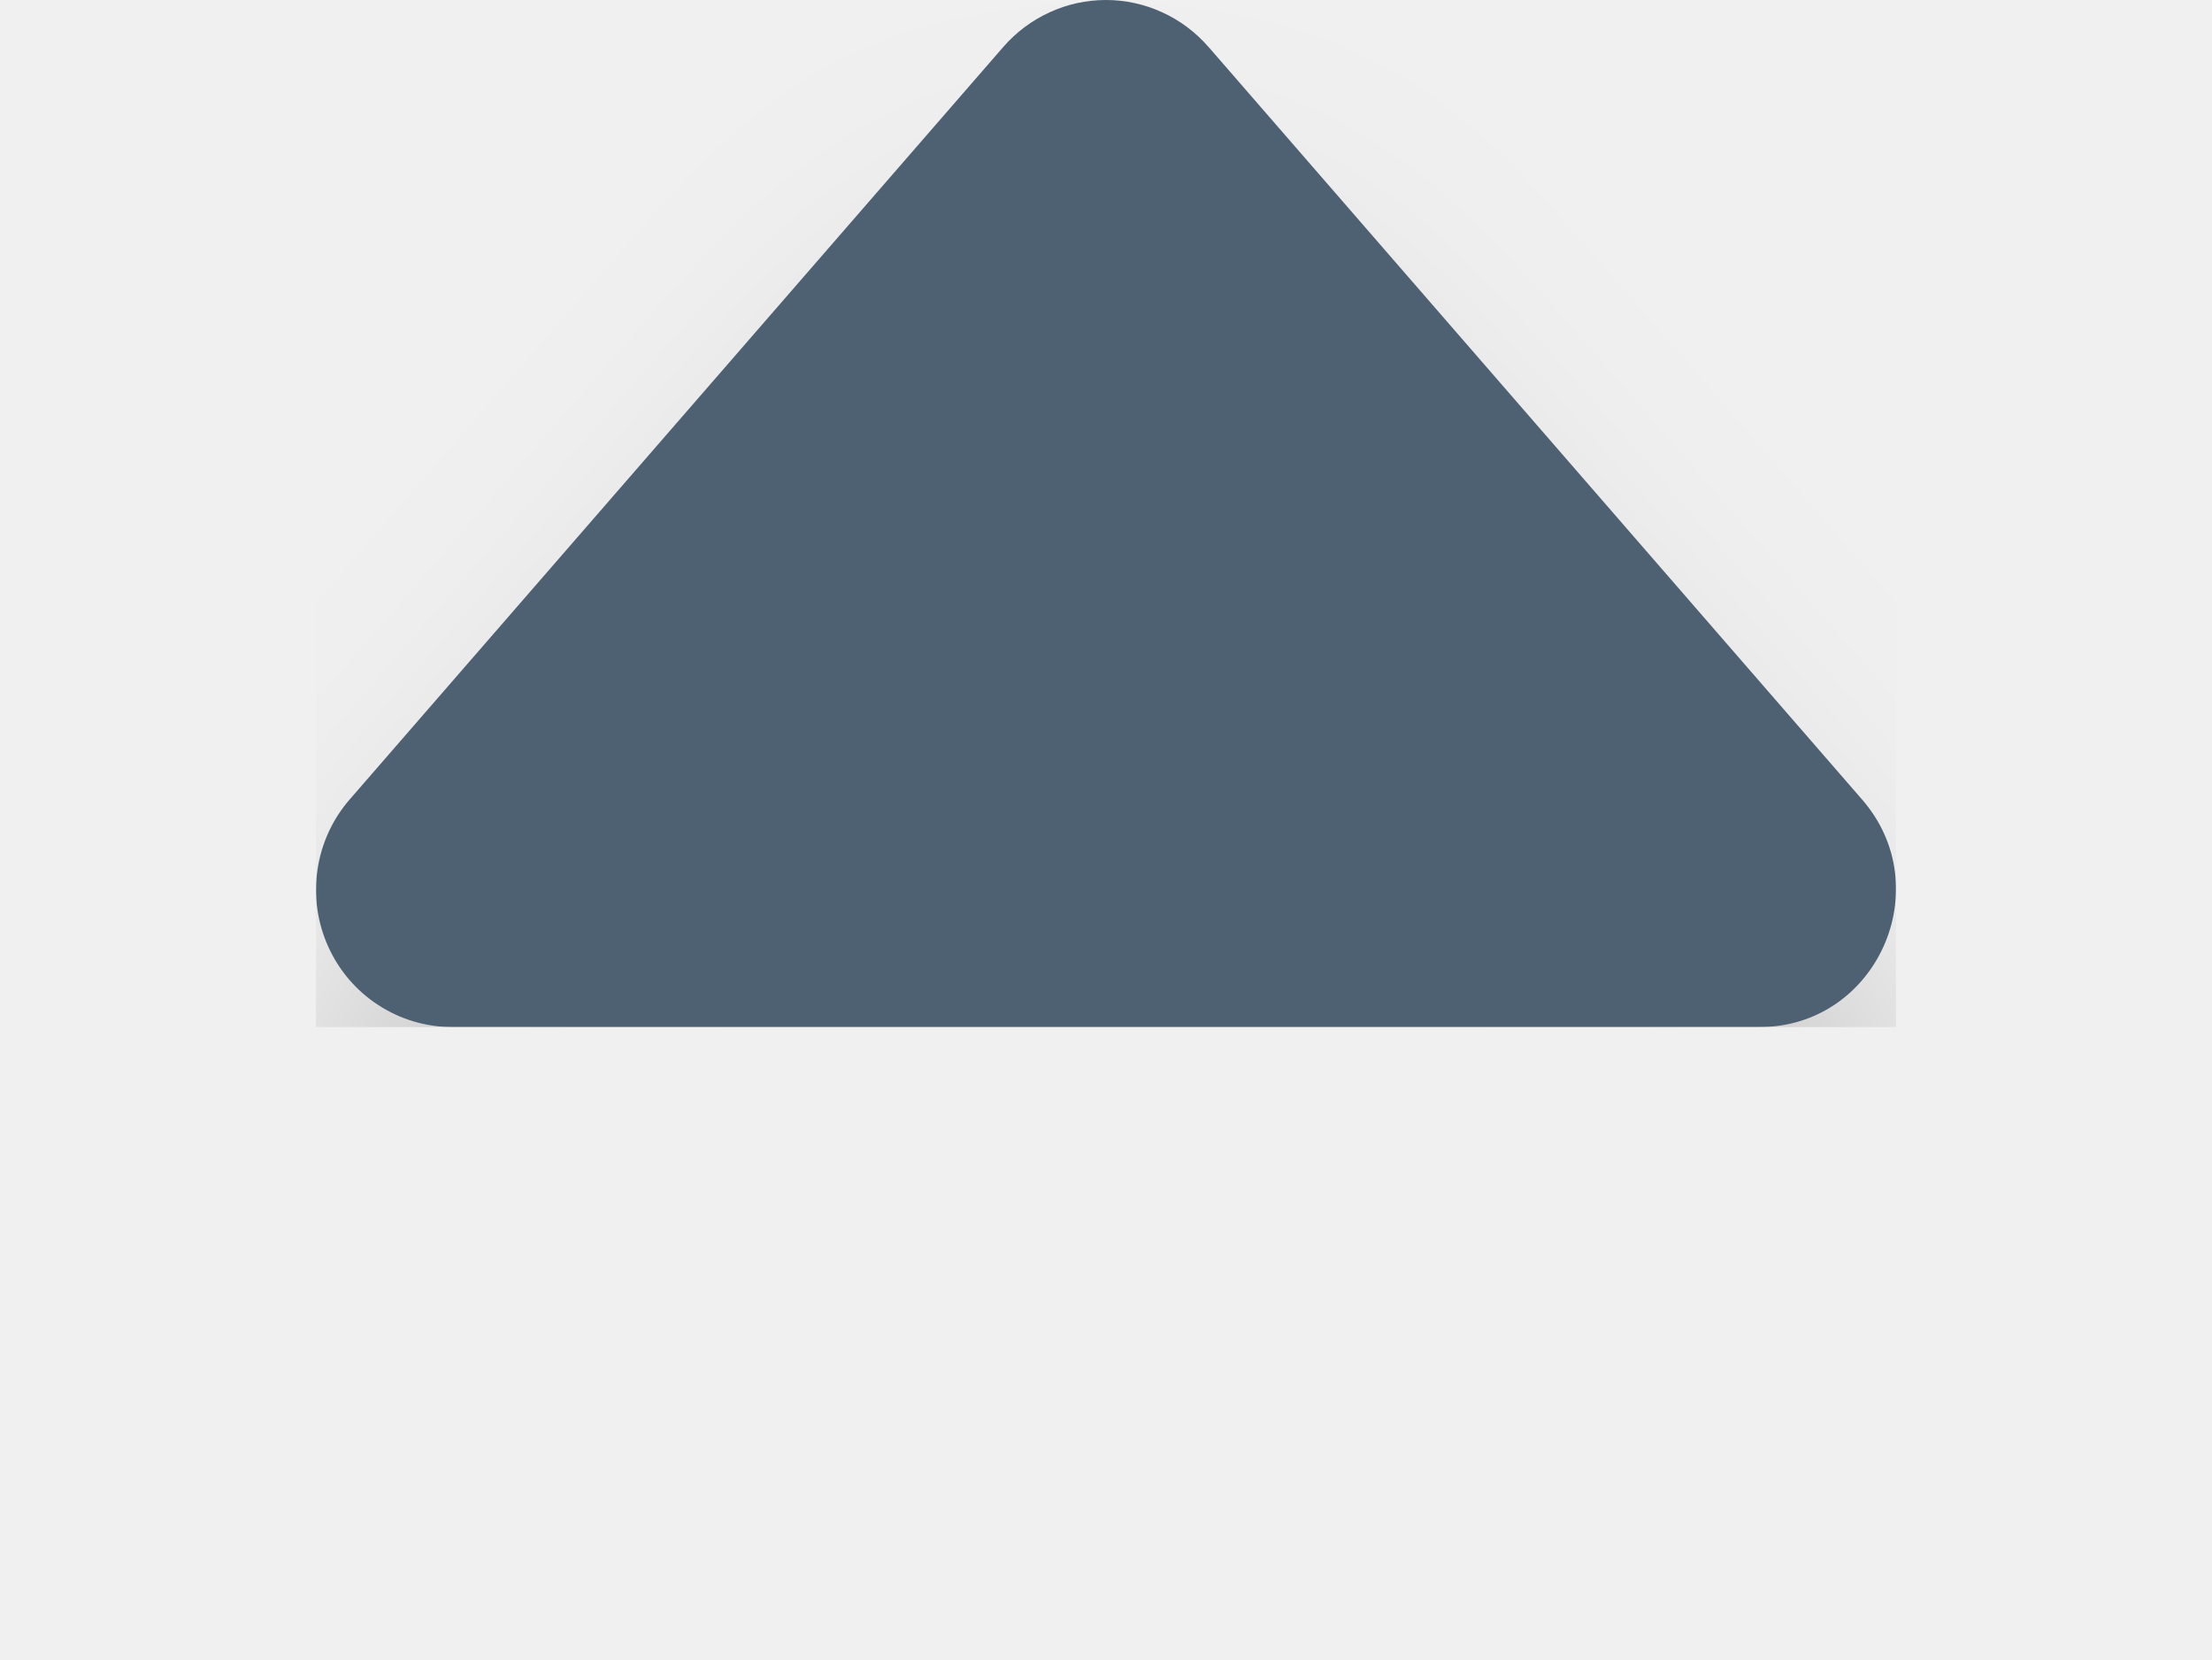
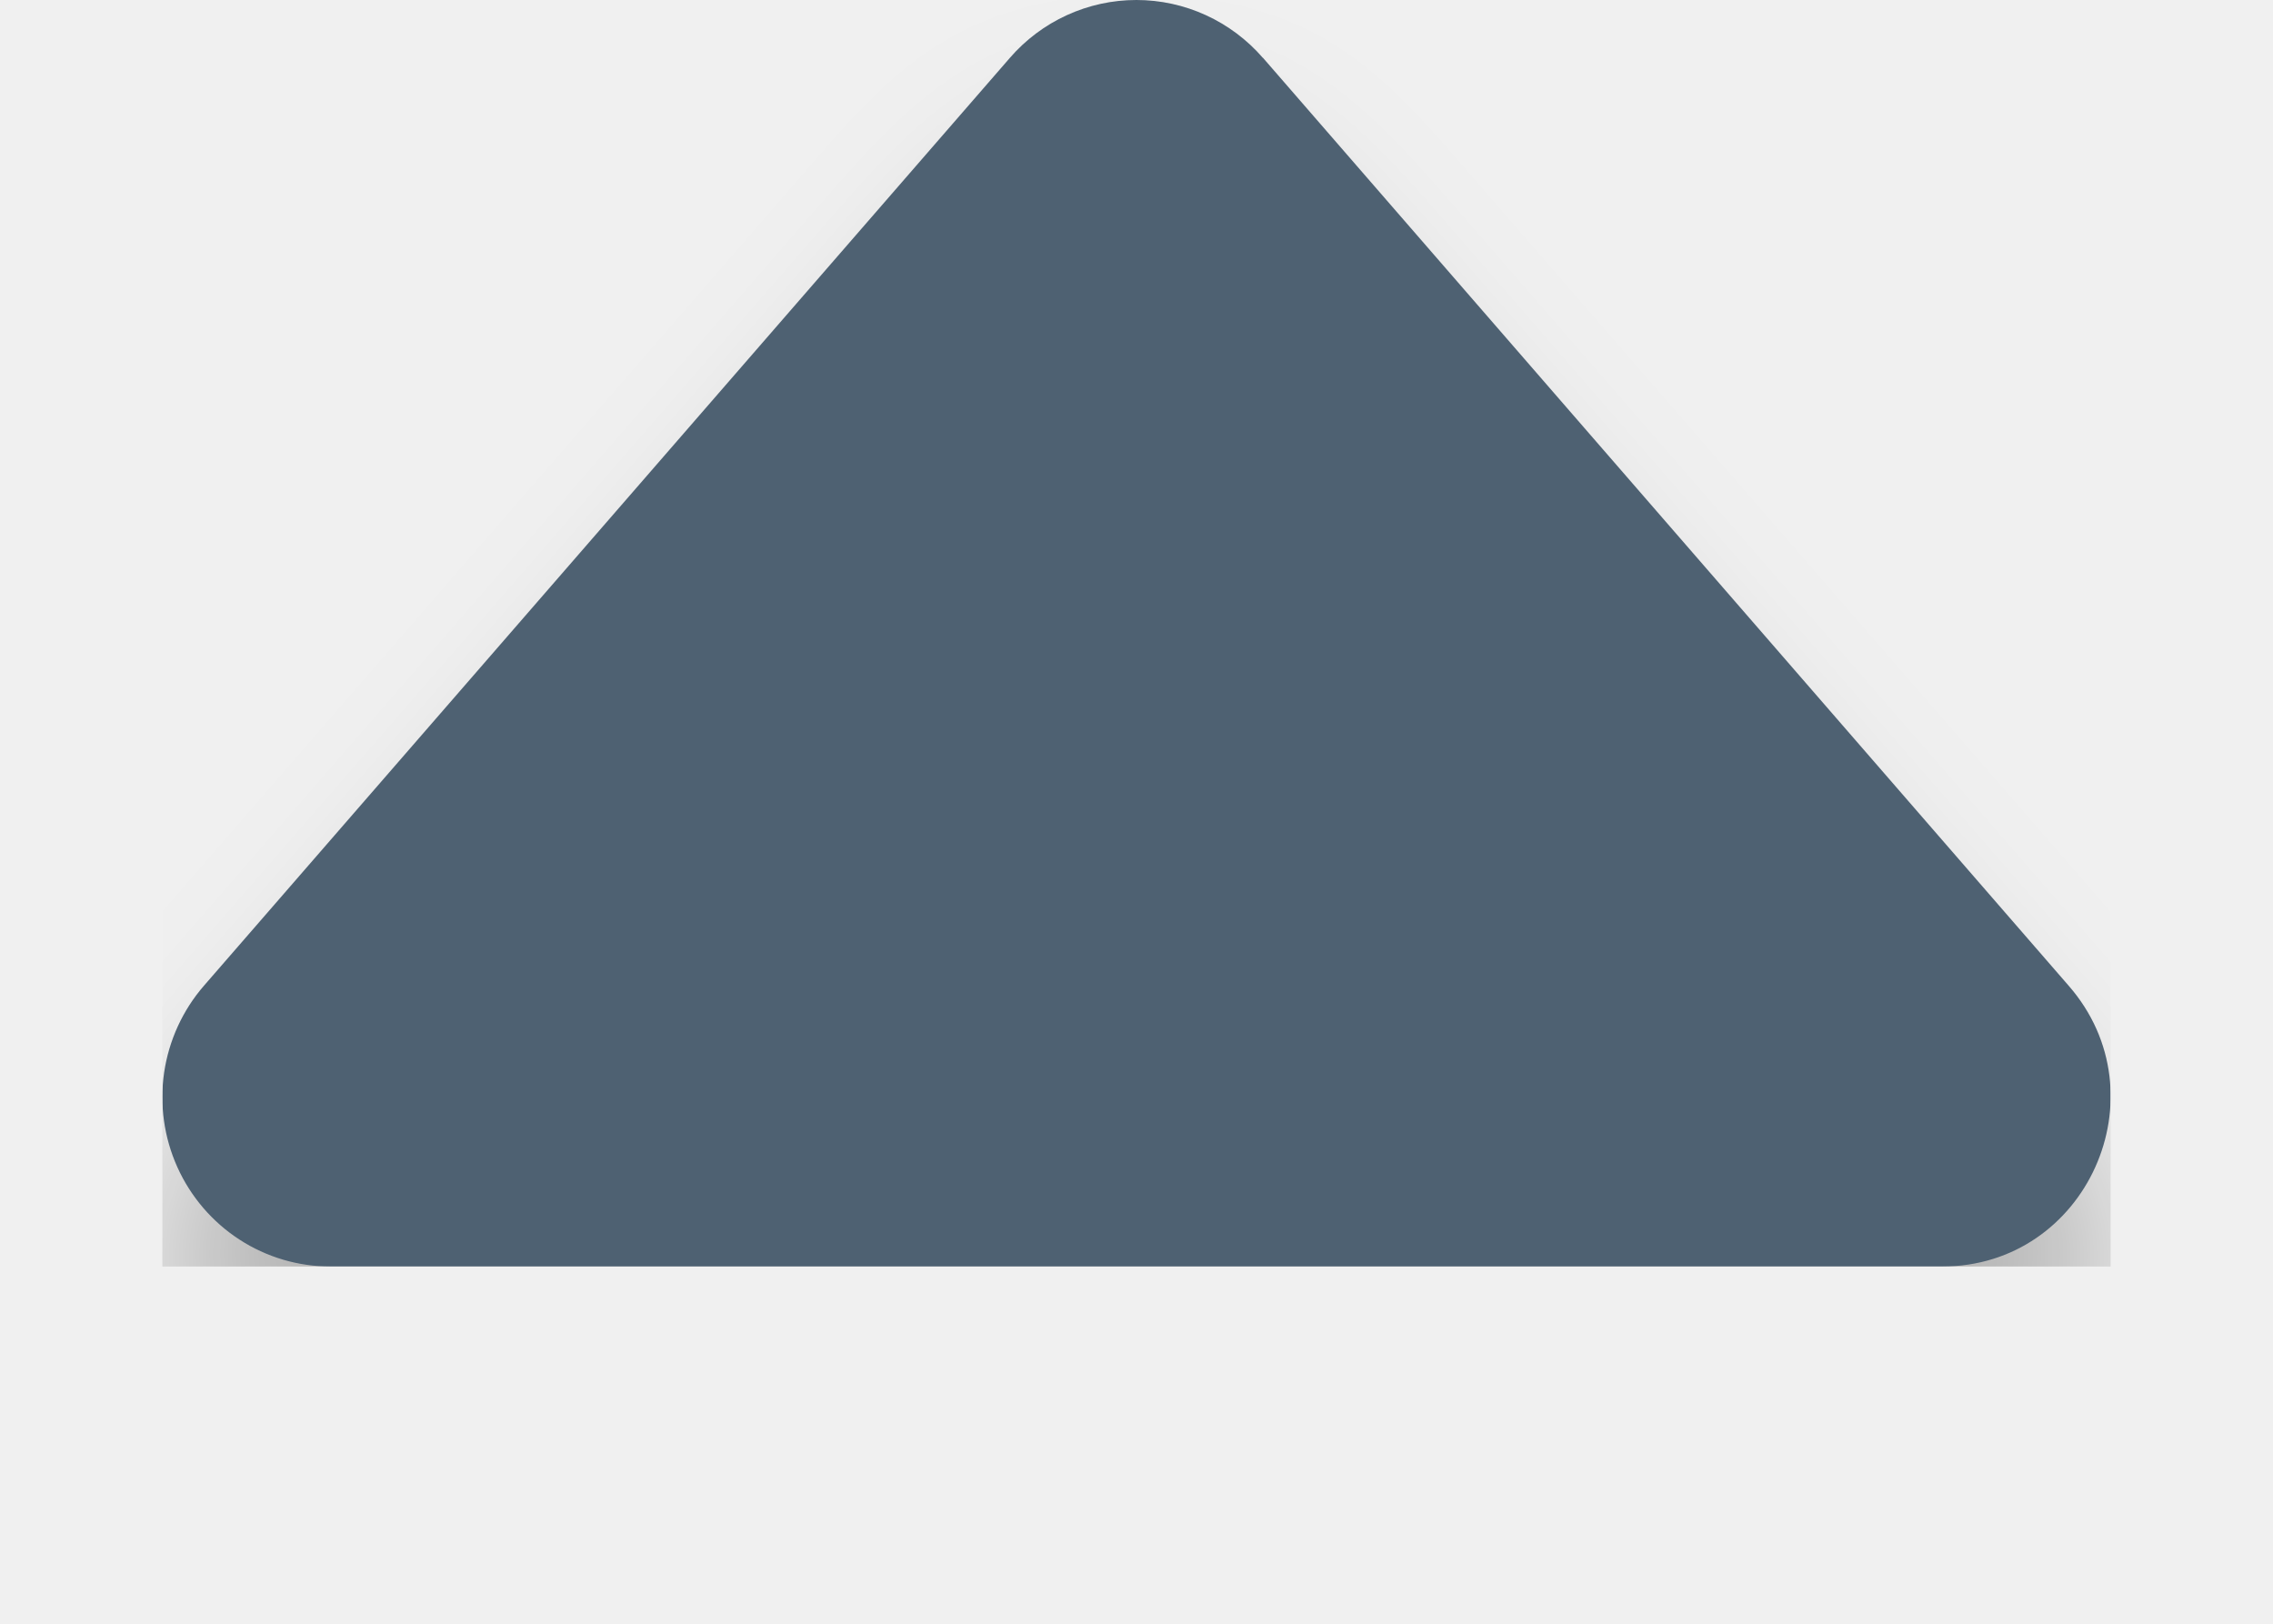
- <svg xmlns="http://www.w3.org/2000/svg" width="28" height="21" viewBox="0 0 28 21" fill="none">
+ <svg xmlns="http://www.w3.org/2000/svg" width="56" height="40" viewBox="0 0 56 40" fill="none">
  <g clip-path="url(#clip0)" filter="url(#filter0_d)">
-     <path d="M15.297 0.593L23.57 10.119C24.546 11.24 23.753 13 22.271 13L5.726 13C5.395 13 5.07 12.904 4.791 12.723C4.512 12.543 4.291 12.285 4.154 11.98C4.017 11.676 3.97 11.339 4.019 11.008C4.067 10.678 4.209 10.368 4.428 10.117L12.7 0.594C12.862 0.408 13.062 0.258 13.286 0.156C13.509 0.053 13.753 0 13.999 0C14.245 0 14.488 0.053 14.712 0.156C14.936 0.258 15.136 0.408 15.297 0.594V0.593Z" fill="#4E6172" />
+     <path d="M31.114 1.422L50.968 24.285C53.311 26.975 51.407 31.2 47.851 31.2L8.143 31.2C7.347 31.201 6.568 30.97 5.899 30.536C5.23 30.102 4.699 29.483 4.37 28.753C4.041 28.023 3.928 27.213 4.044 26.42C4.161 25.627 4.502 24.884 5.026 24.281L24.88 1.426C25.268 0.978 25.747 0.619 26.285 0.373C26.823 0.127 27.406 -4.95911e-05 27.997 -4.95911e-05C28.587 -4.95911e-05 29.171 0.127 29.709 0.373C30.246 0.619 30.726 0.978 31.114 1.426V1.422Z" fill="#4E6172" />
  </g>
  <defs>
-     <filter id="filter0_d" x="0" y="0" width="28" height="21" filterUnits="userSpaceOnUse" color-interpolation-filters="sRGB">
+     <filter id="filter0_d" x="0" y="0" width="56" height="39.2" filterUnits="userSpaceOnUse" color-interpolation-filters="sRGB">
      <feFlood flood-opacity="0" result="BackgroundImageFix" />
      <feColorMatrix in="SourceAlpha" type="matrix" values="0 0 0 0 0 0 0 0 0 0 0 0 0 0 0 0 0 0 127 0" result="hardAlpha" />
      <feOffset dy="4" />
      <feGaussianBlur stdDeviation="2" />
      <feColorMatrix type="matrix" values="0 0 0 0 0 0 0 0 0 0 0 0 0 0 0 0 0 0 0.25 0" />
      <feBlend mode="normal" in2="BackgroundImageFix" result="effect1_dropShadow" />
      <feBlend mode="normal" in="SourceGraphic" in2="effect1_dropShadow" result="shape" />
    </filter>
    <clipPath id="clip0">
-       <rect width="20" height="13" fill="white" transform="translate(24 13) rotate(-180)" />
+       <rect width="48" height="31.2" fill="white" transform="translate(52 31.2) rotate(-180)" />
    </clipPath>
  </defs>
</svg>
